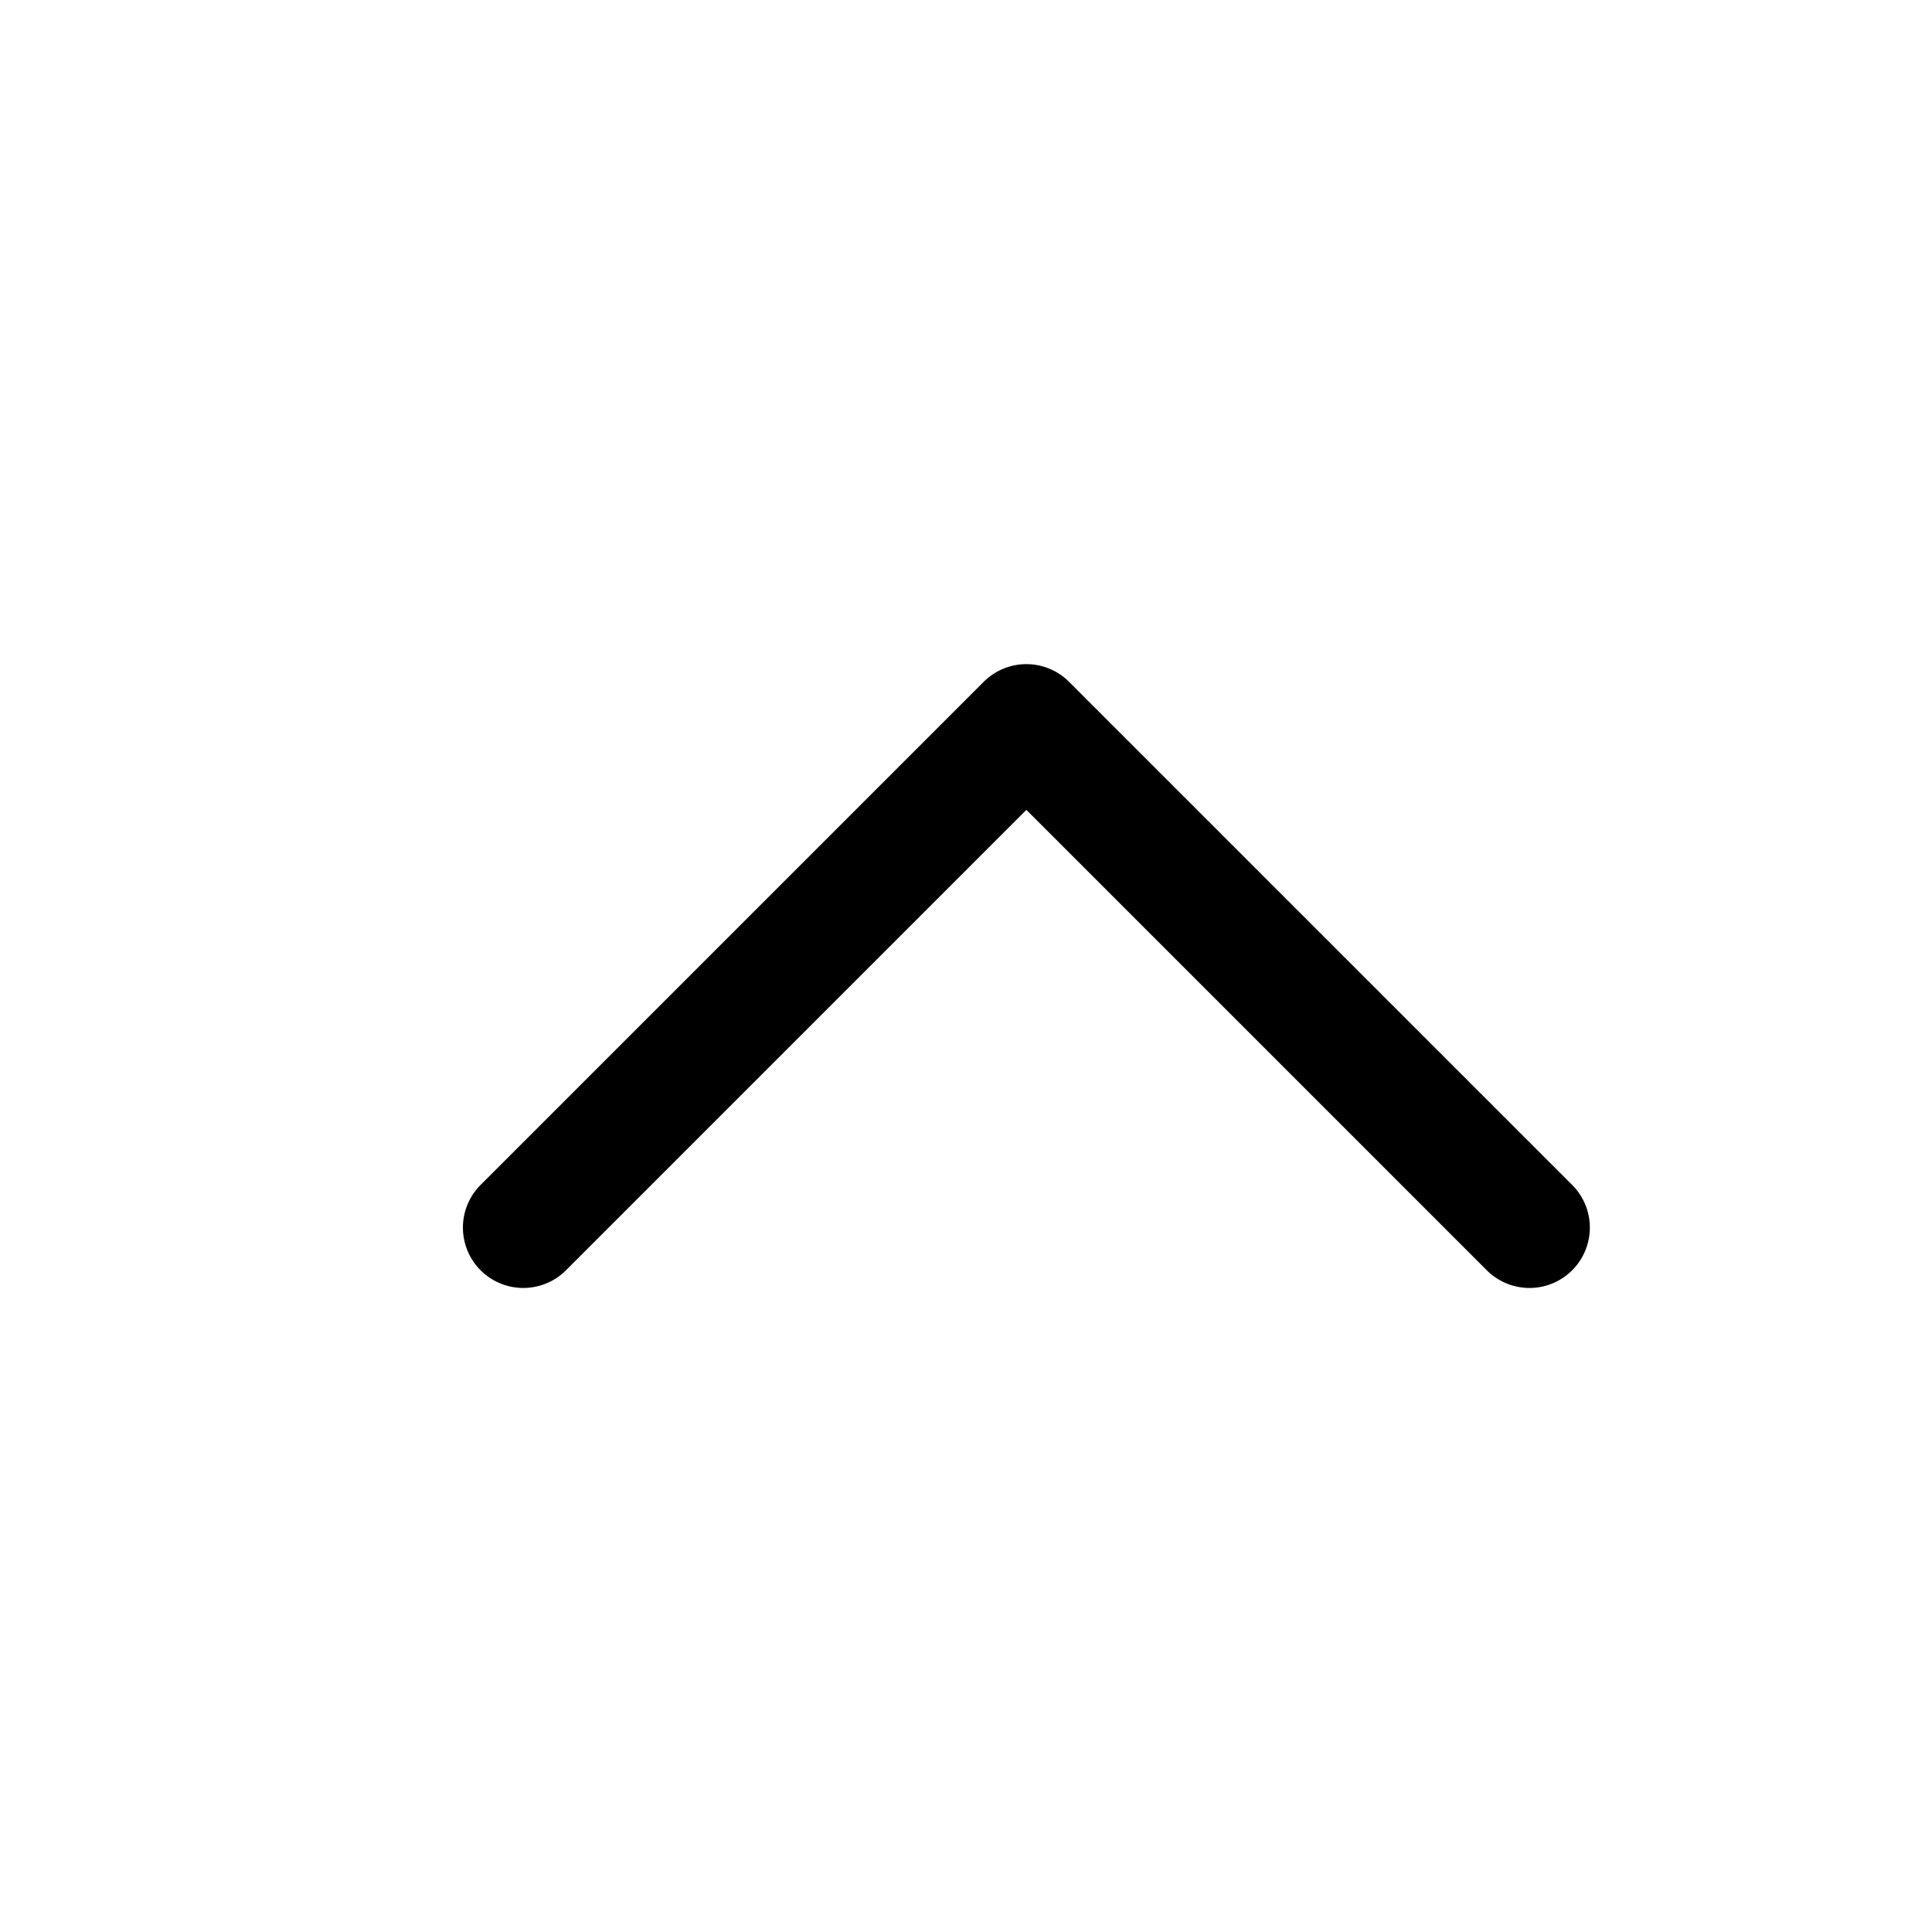
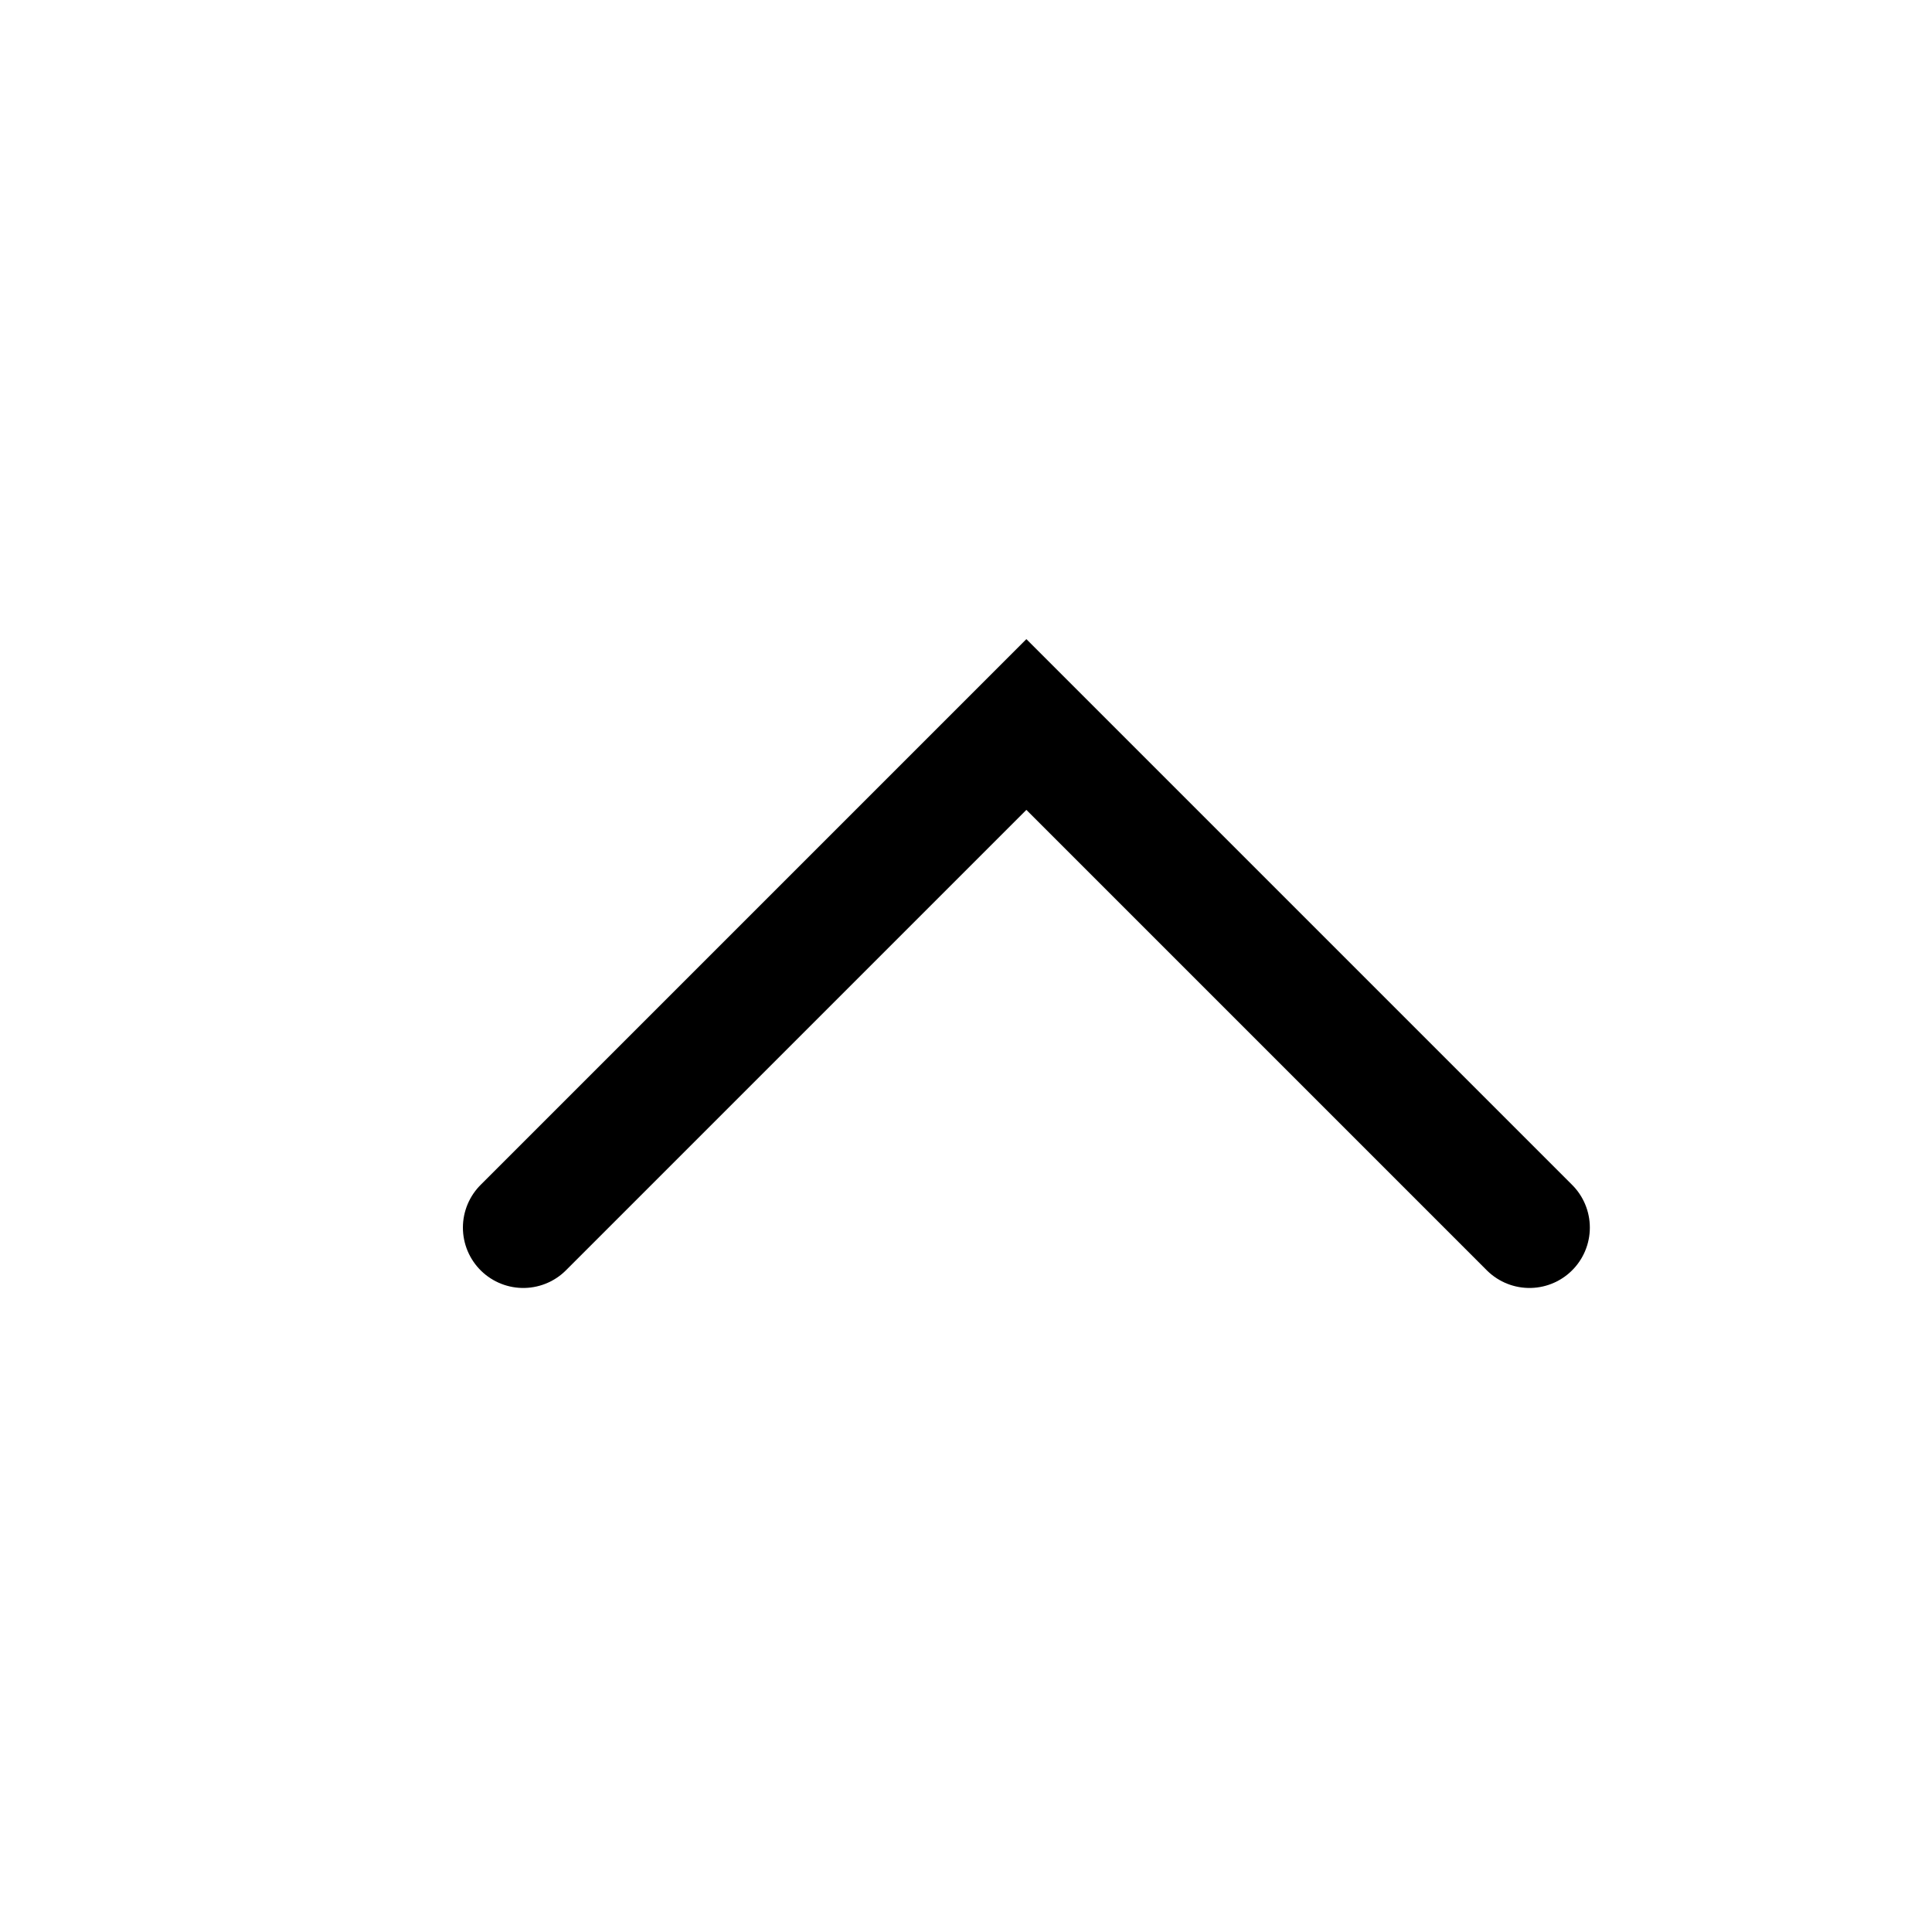
<svg xmlns="http://www.w3.org/2000/svg" width="20" height="20" viewBox="0 0 20 20" fill="none">
-   <path d="M15.833 12.708L10.625 7.5L5.417 12.708" stroke="currentColor" stroke-width="1.25" stroke-linecap="round" stroke-linejoin="round" />
+   <path d="M15.833 12.708L10.625 7.5L5.417 12.708" stroke="currentColor" stroke-width="1.25" stroke-linecap="round" strokeLinejoin="round" />
</svg>
